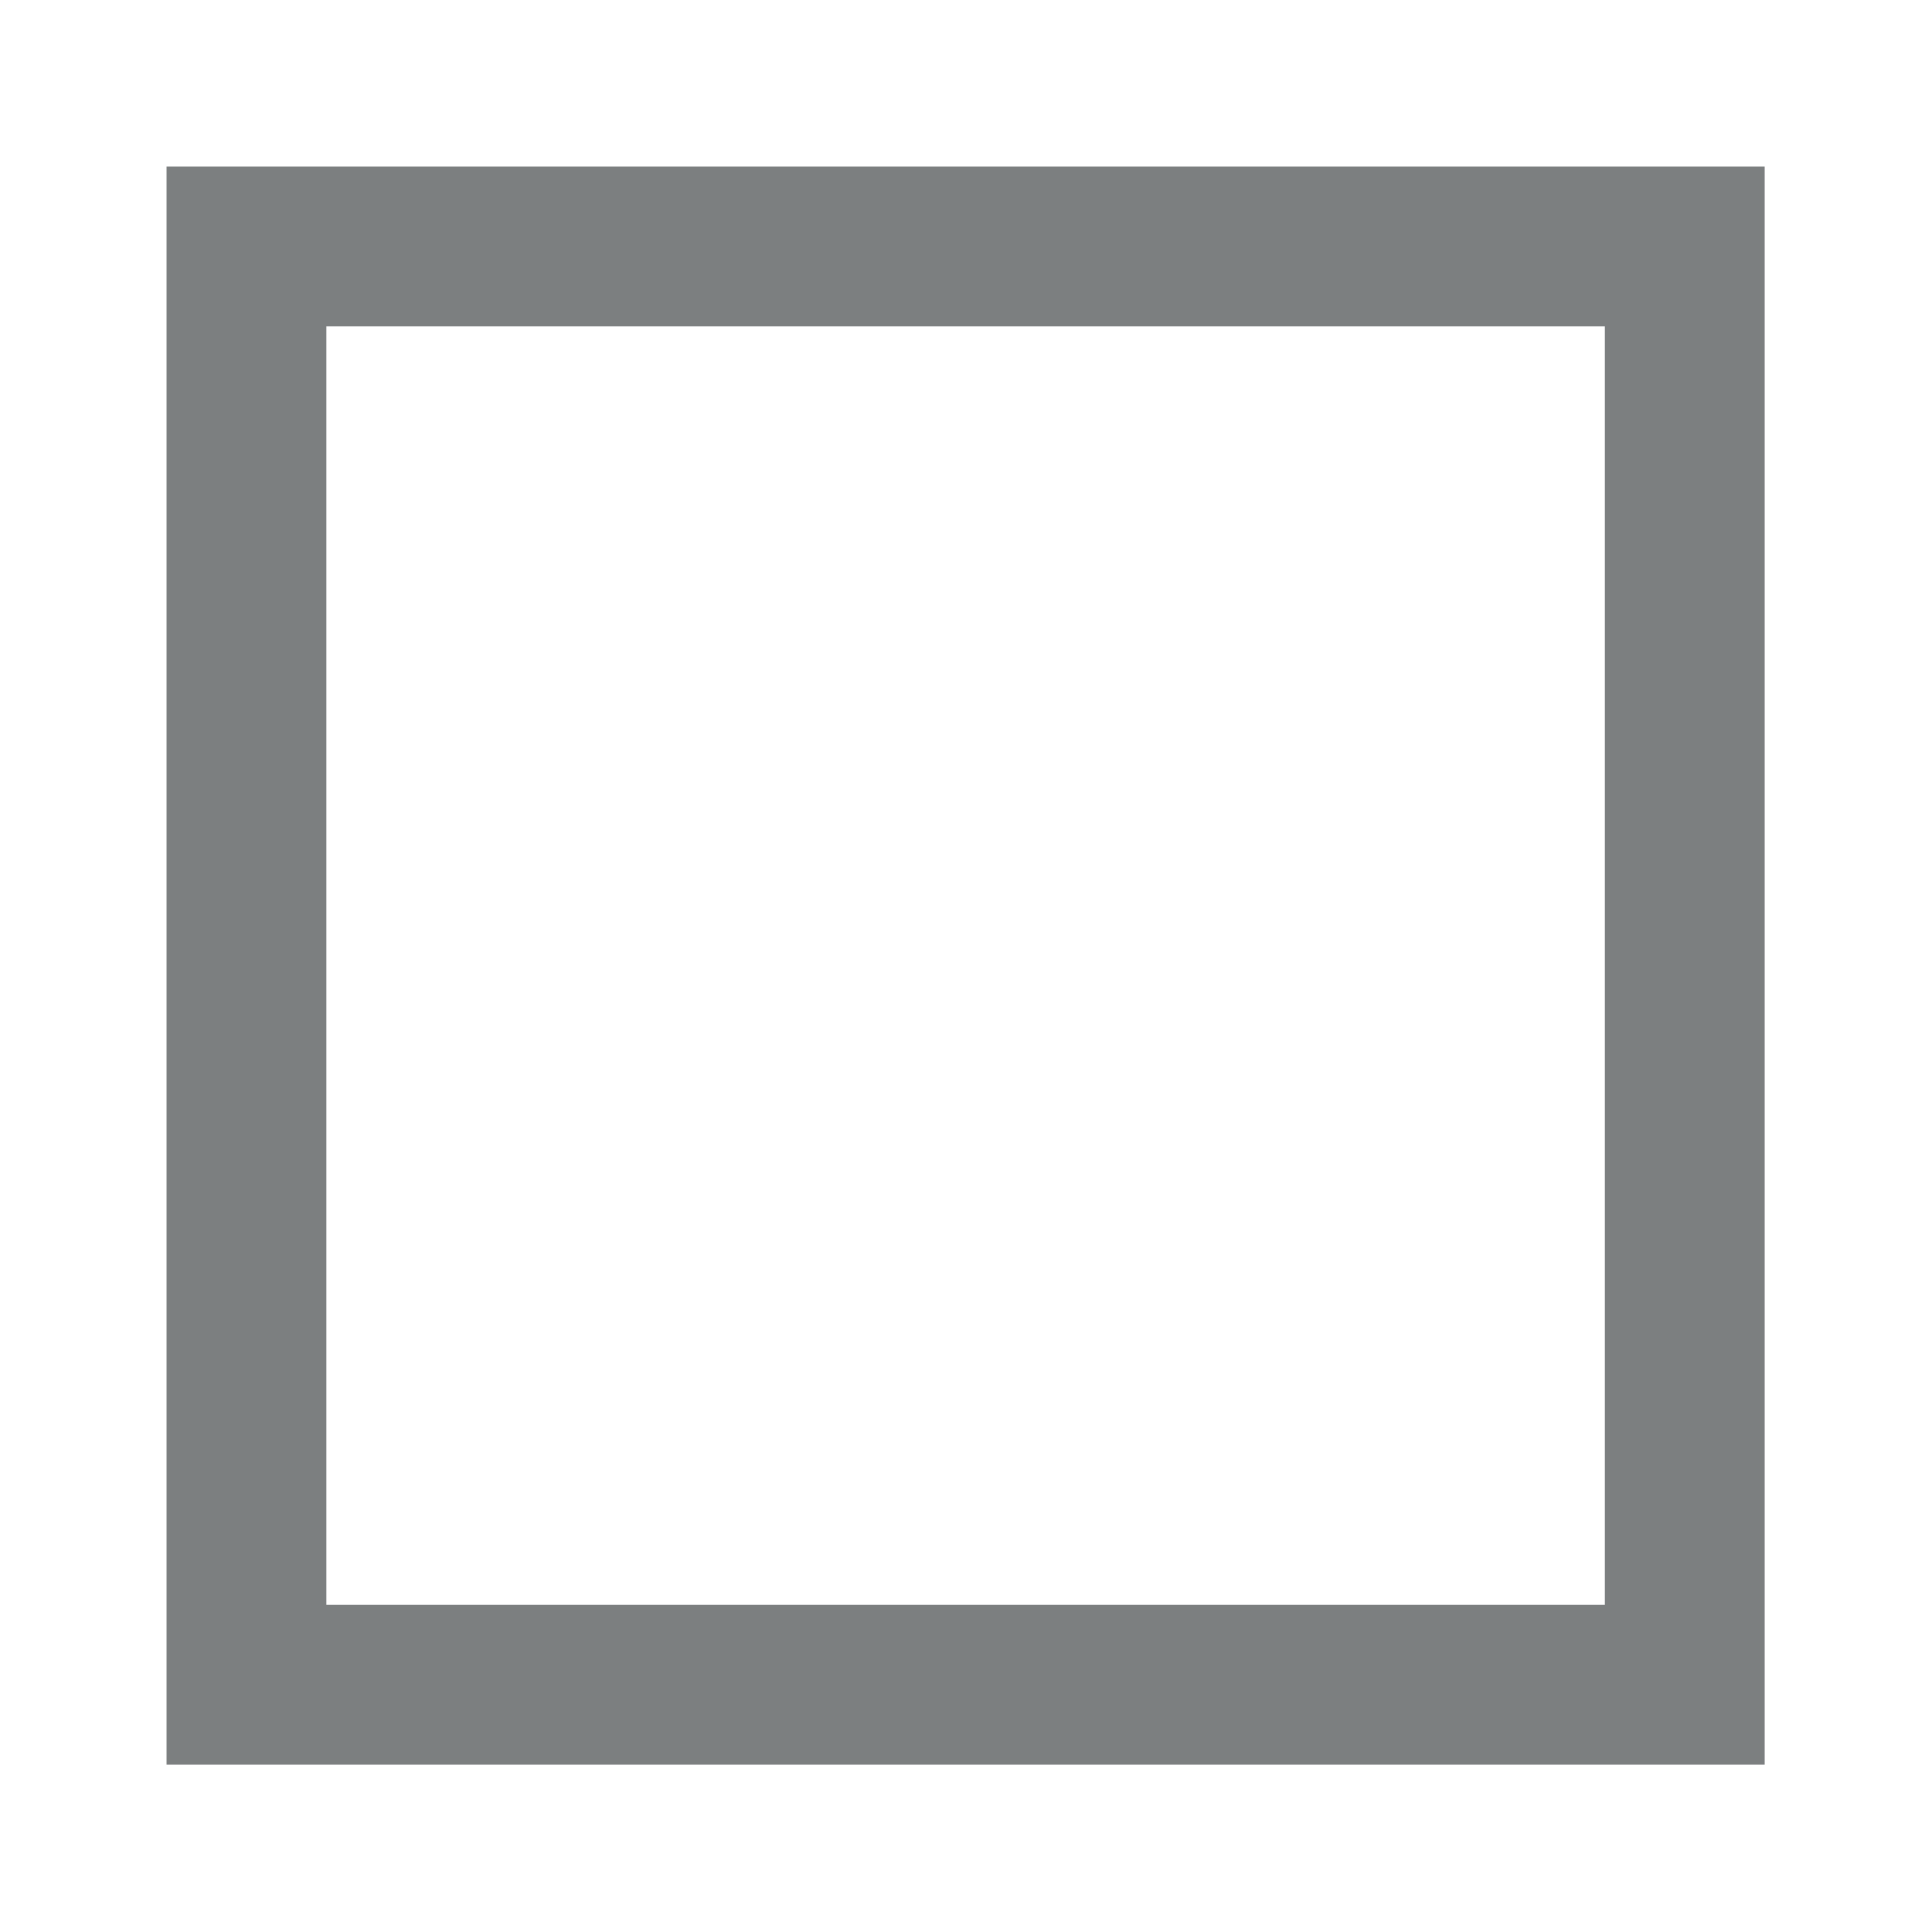
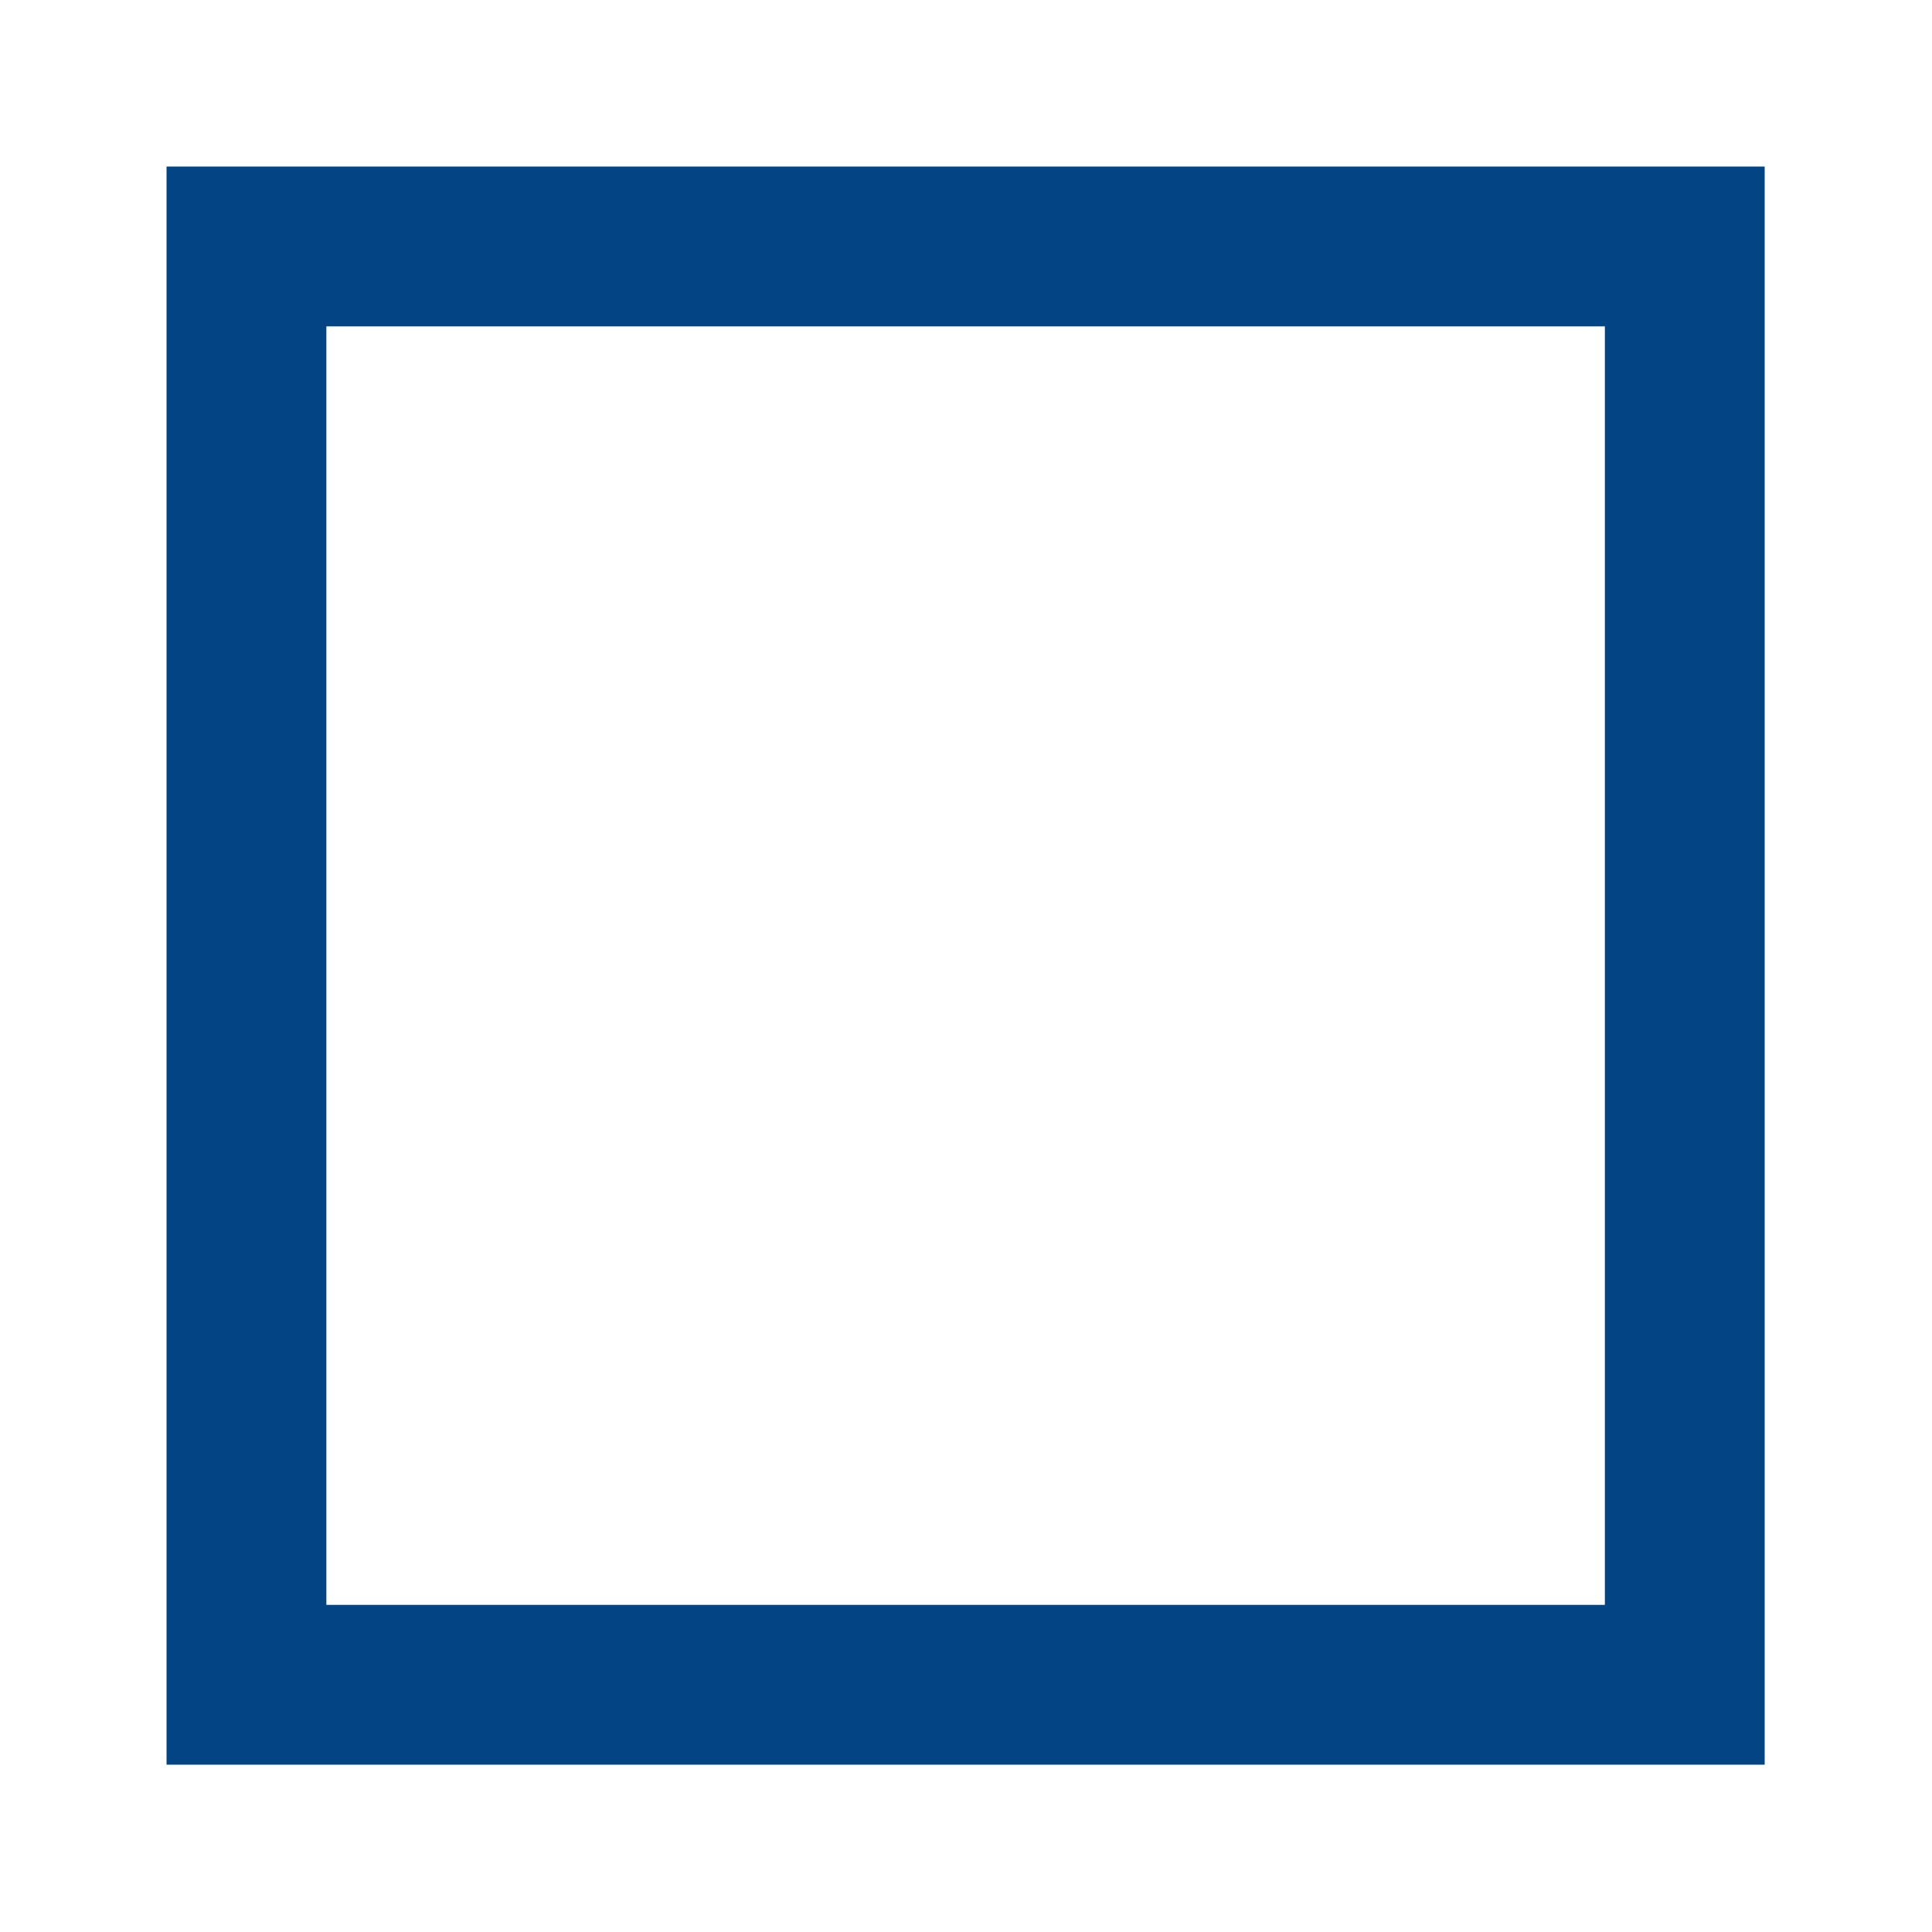
- <svg xmlns="http://www.w3.org/2000/svg" viewBox="0 0 618.666 618.666">
-   <path fill="#7C7F80" d="M513.913 104.509v409.404H104.509V104.509h409.404m51.176-51.176H53.333v511.756h511.756V53.333z" />
+ <svg xmlns="http://www.w3.org/2000/svg" width="512" height="512" viewBox="0 0 618.666 618.666">
+   <path fill="#034584" d="M513.913 104.509v409.404H104.509V104.509h409.404m51.176-51.176H53.333v511.756h511.756V53.333z" />
</svg>
